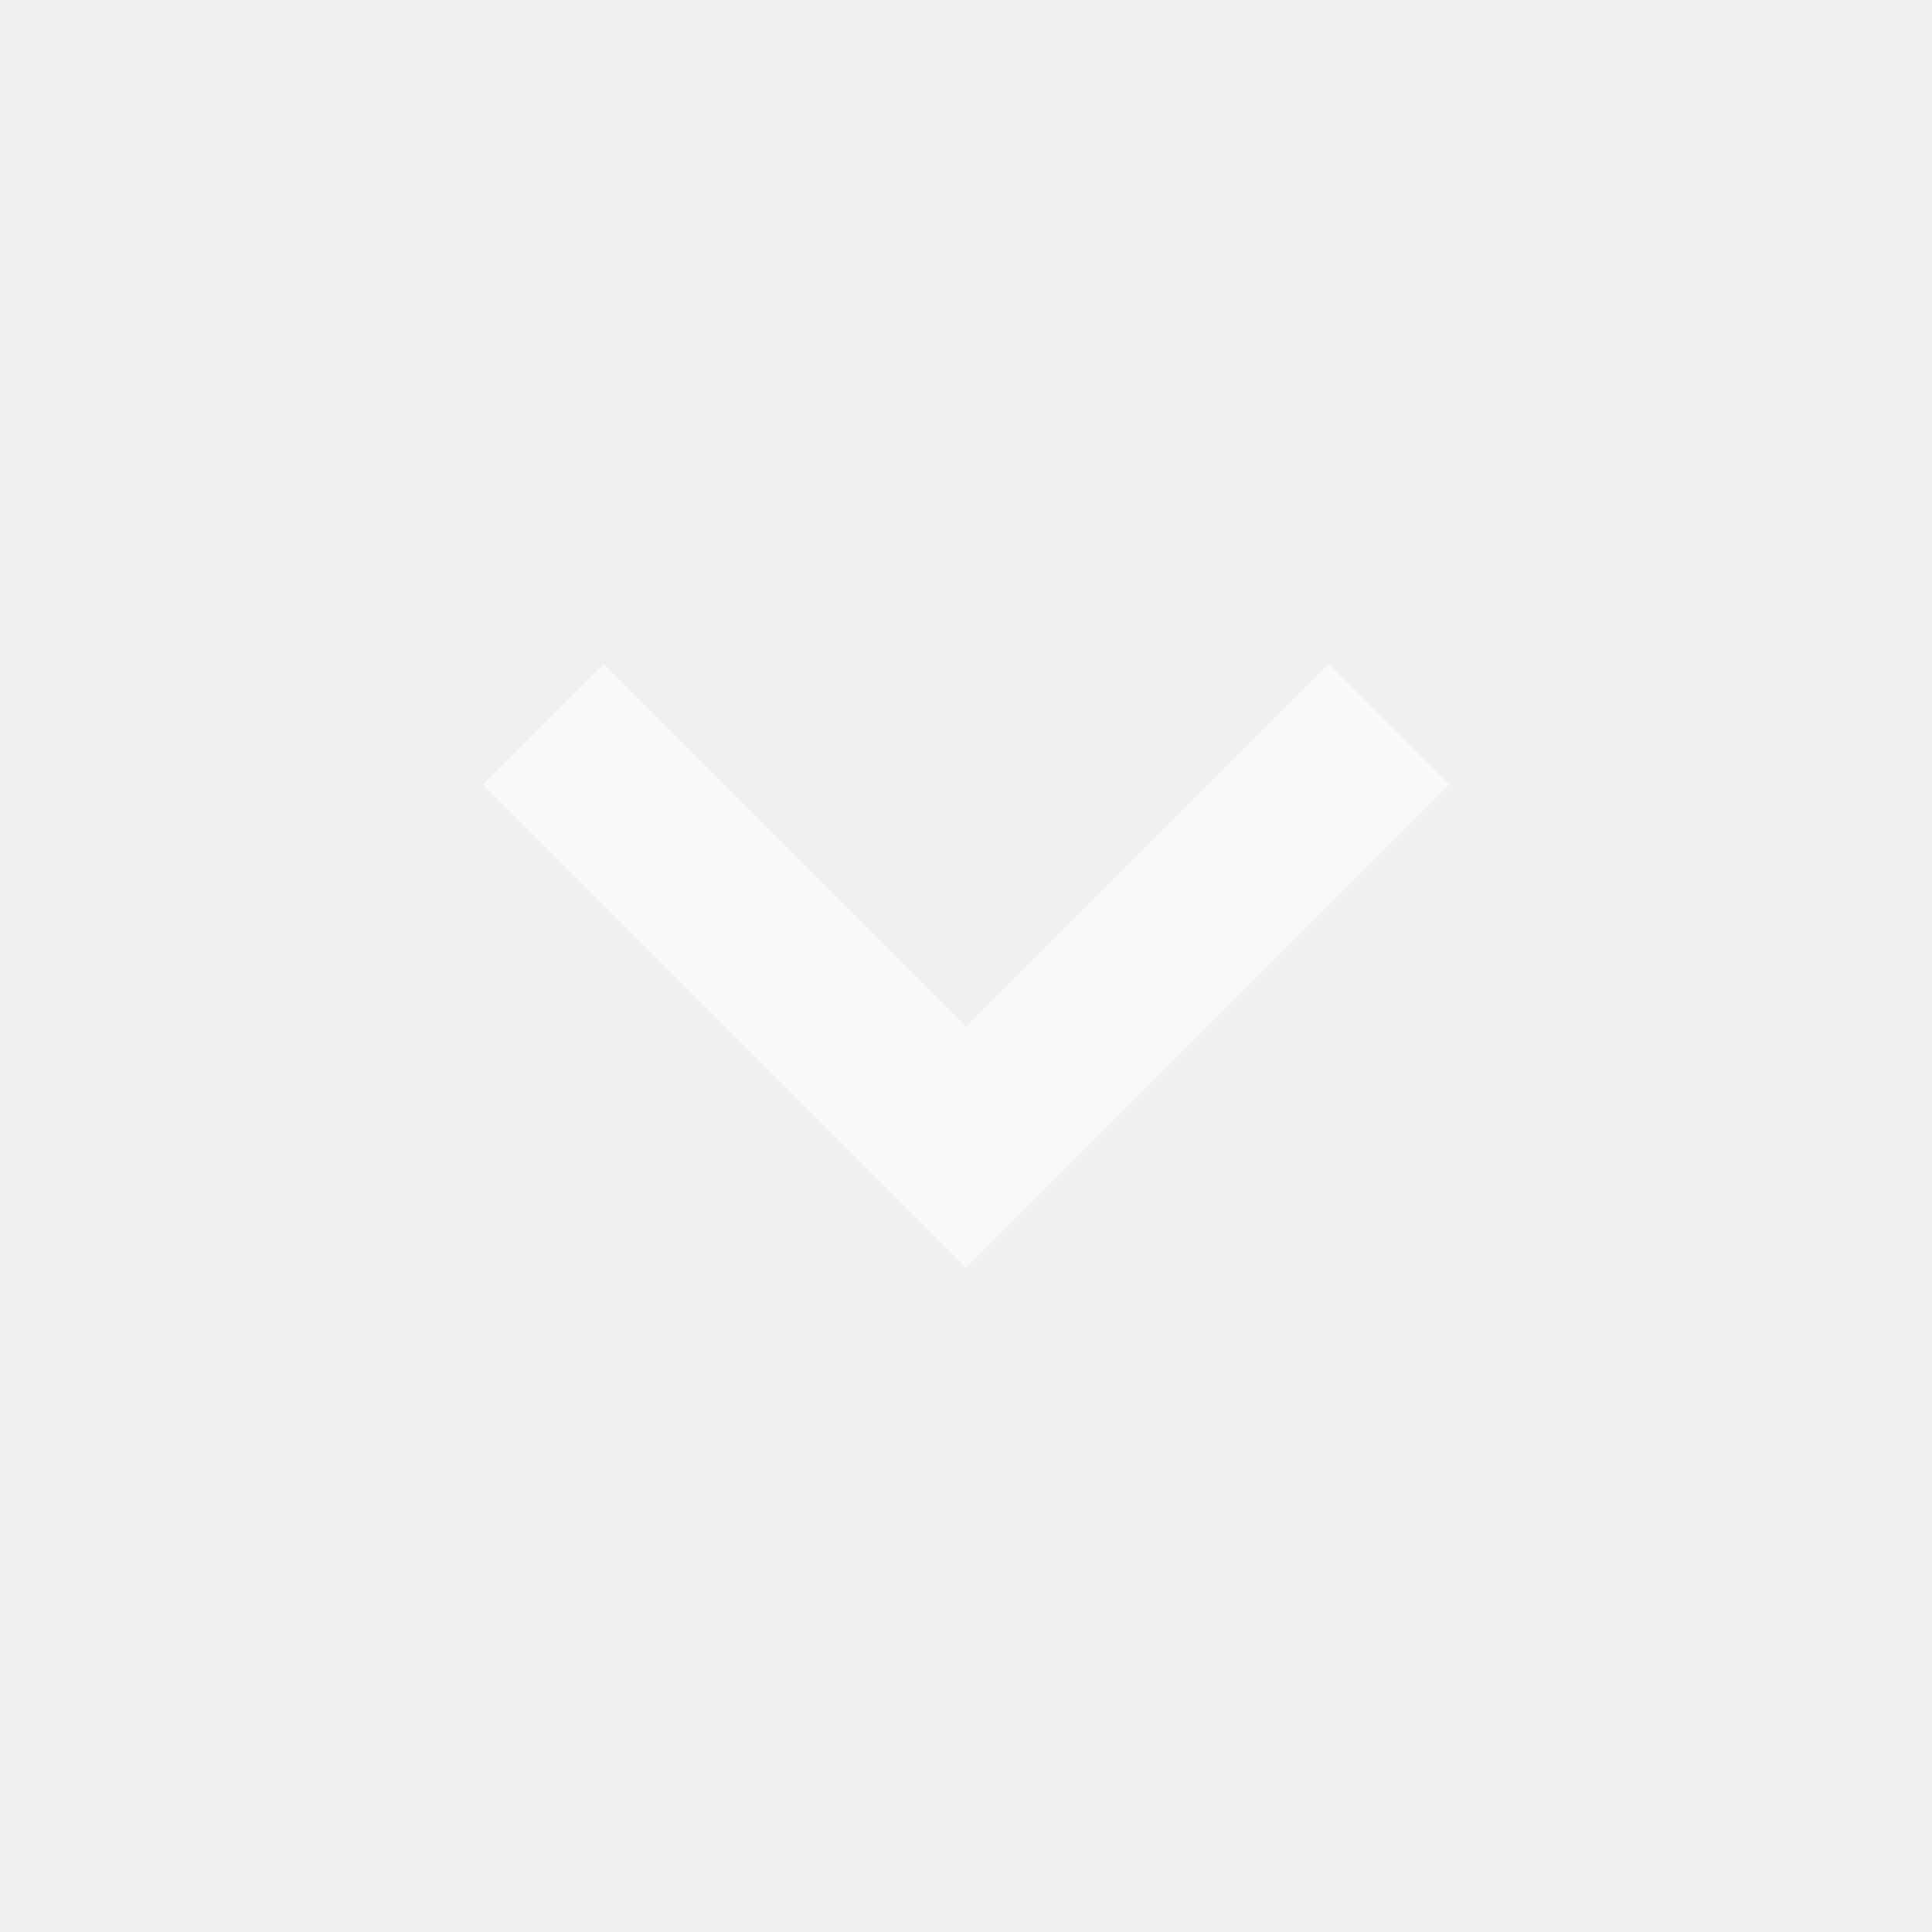
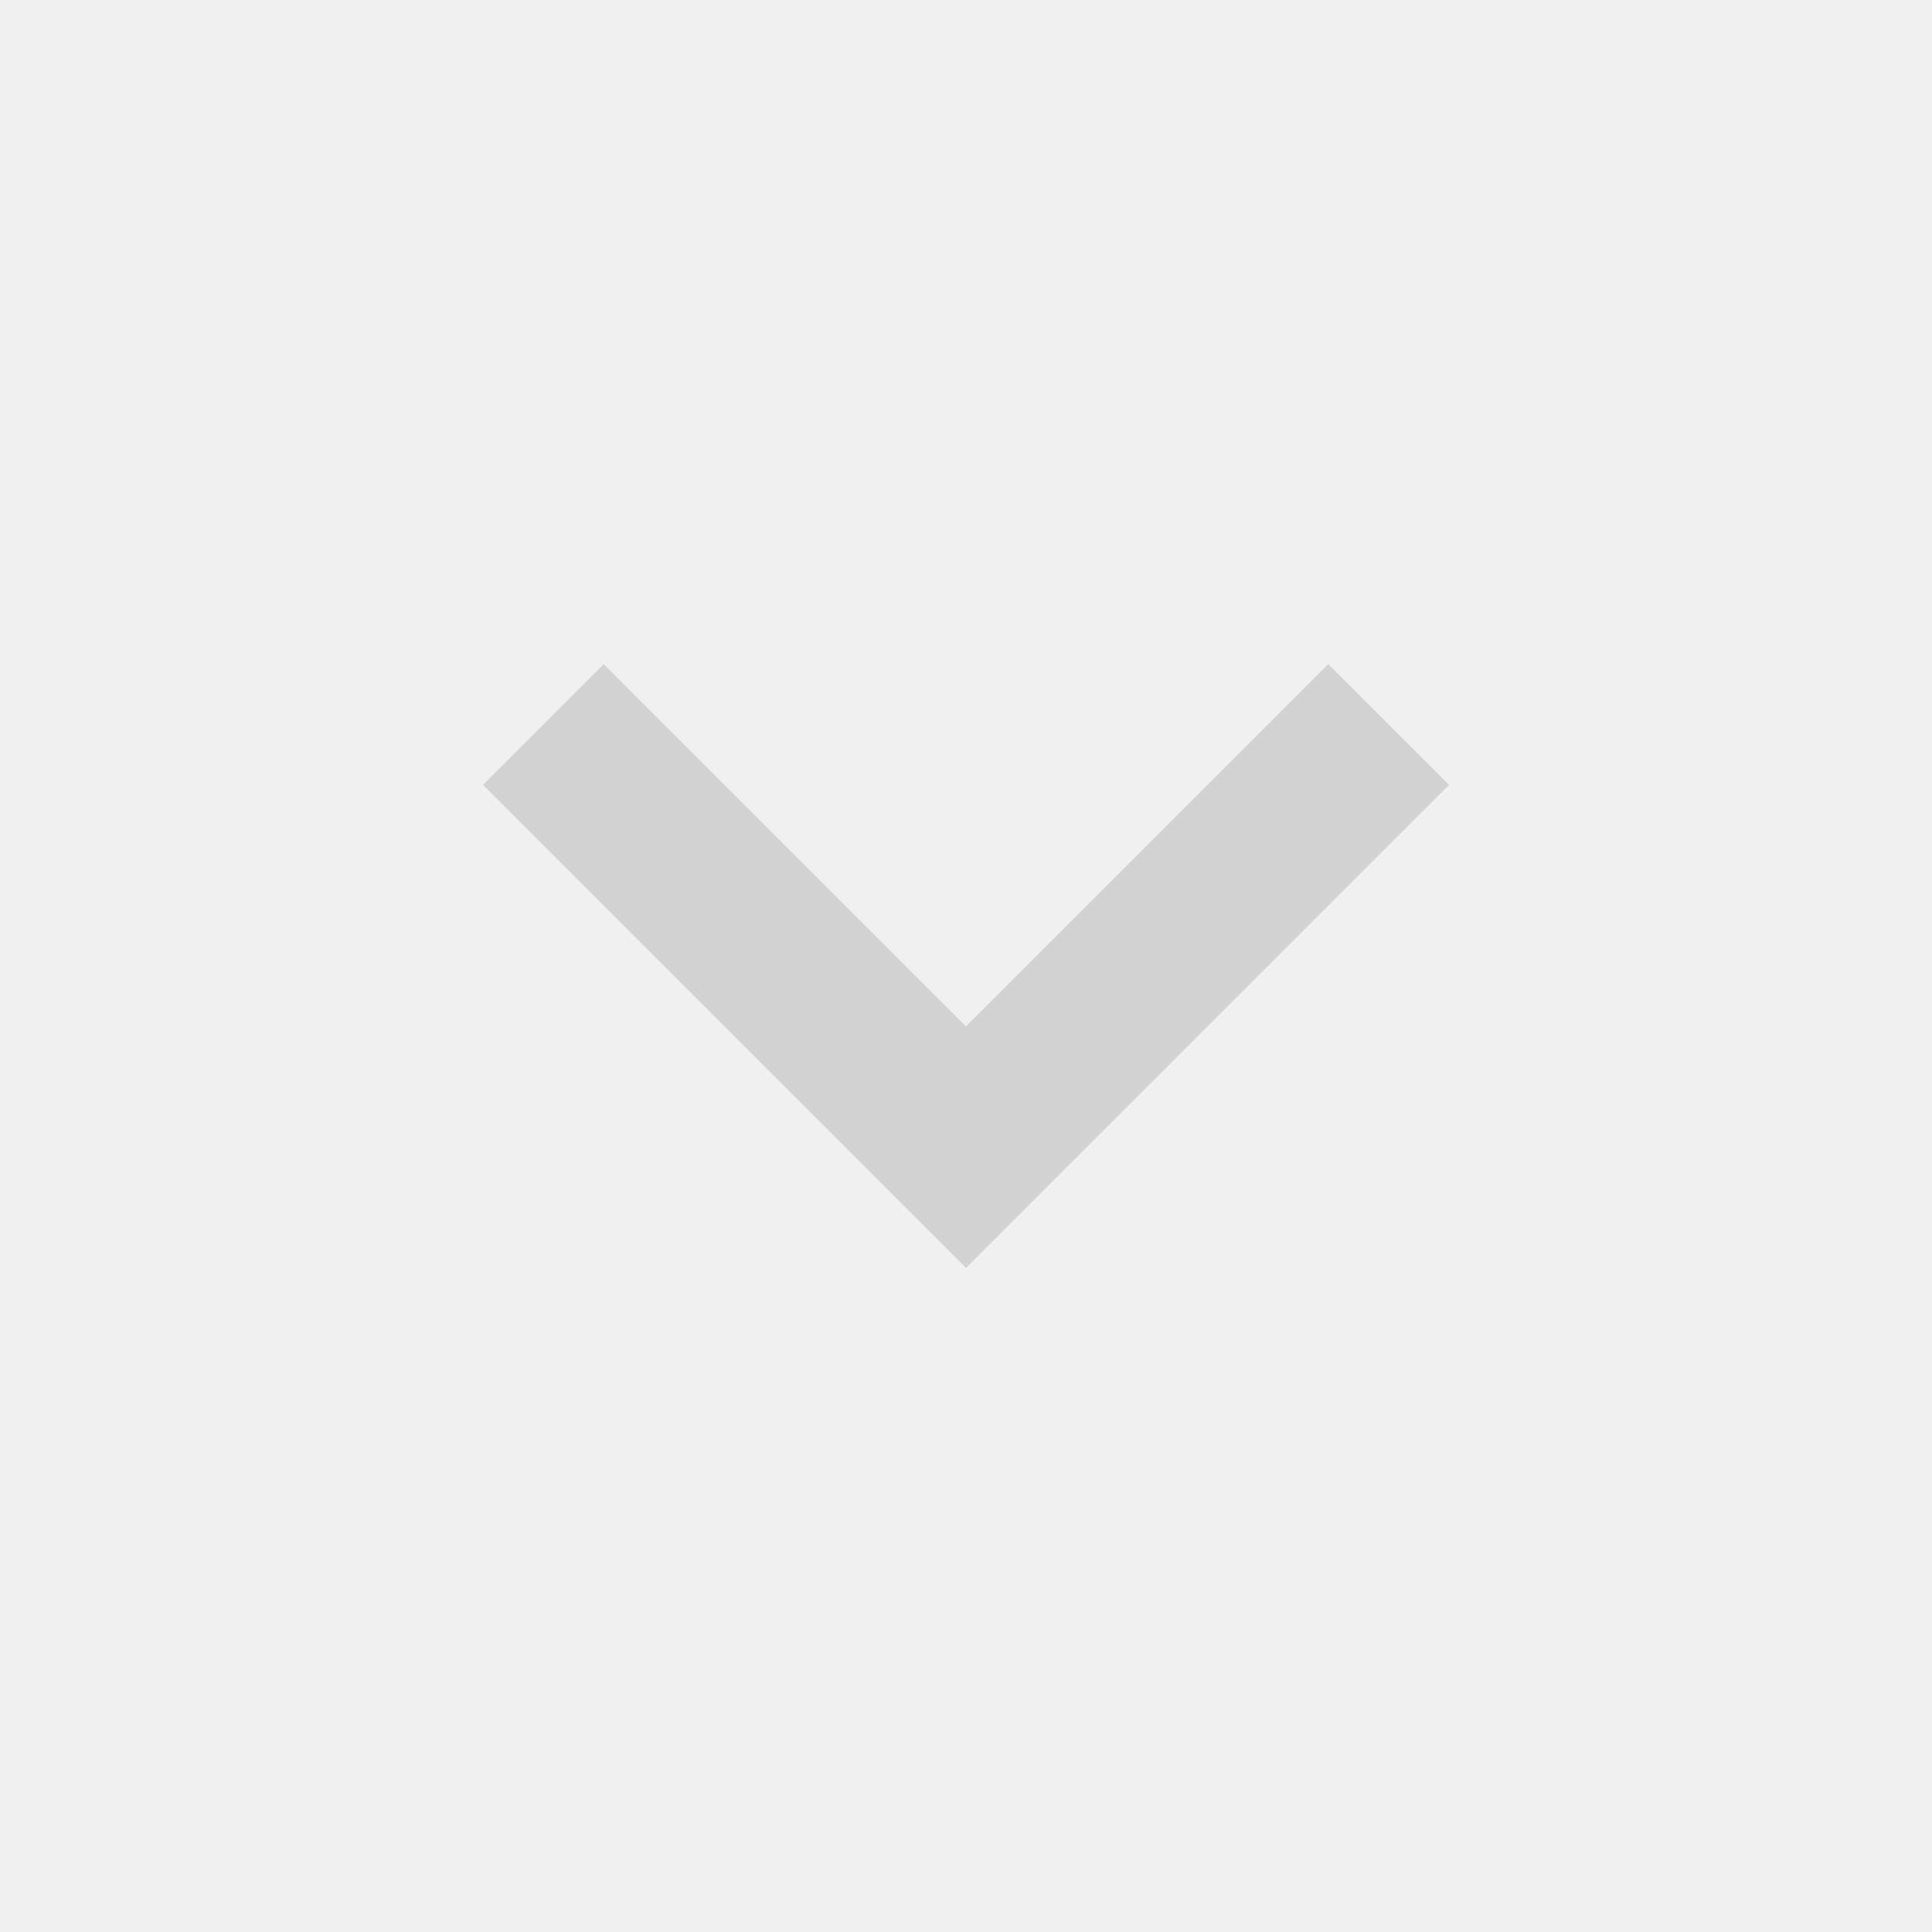
<svg xmlns="http://www.w3.org/2000/svg" xmlns:xlink="http://www.w3.org/1999/xlink" width="16" height="16">
  <defs>
    <polygon id="a" points="8 8.5 11 5.5 12 6.5 8 10.5 4 6.5 5 5.5" />
  </defs>
  <g fill="none" fill-rule="evenodd">
    <mask id="b" fill="#fff">
      <use xlink:href="#a" />
    </mask>
-     <g fill="#fff" fill-opacity=".64" mask="url(#b)" opacity=".9">
+     <g fill="#bbb" fill-opacity=".64" mask="url(#b)" opacity=".9">
      <rect width="16" height="16" rx="2" />
    </g>
  </g>
</svg>
